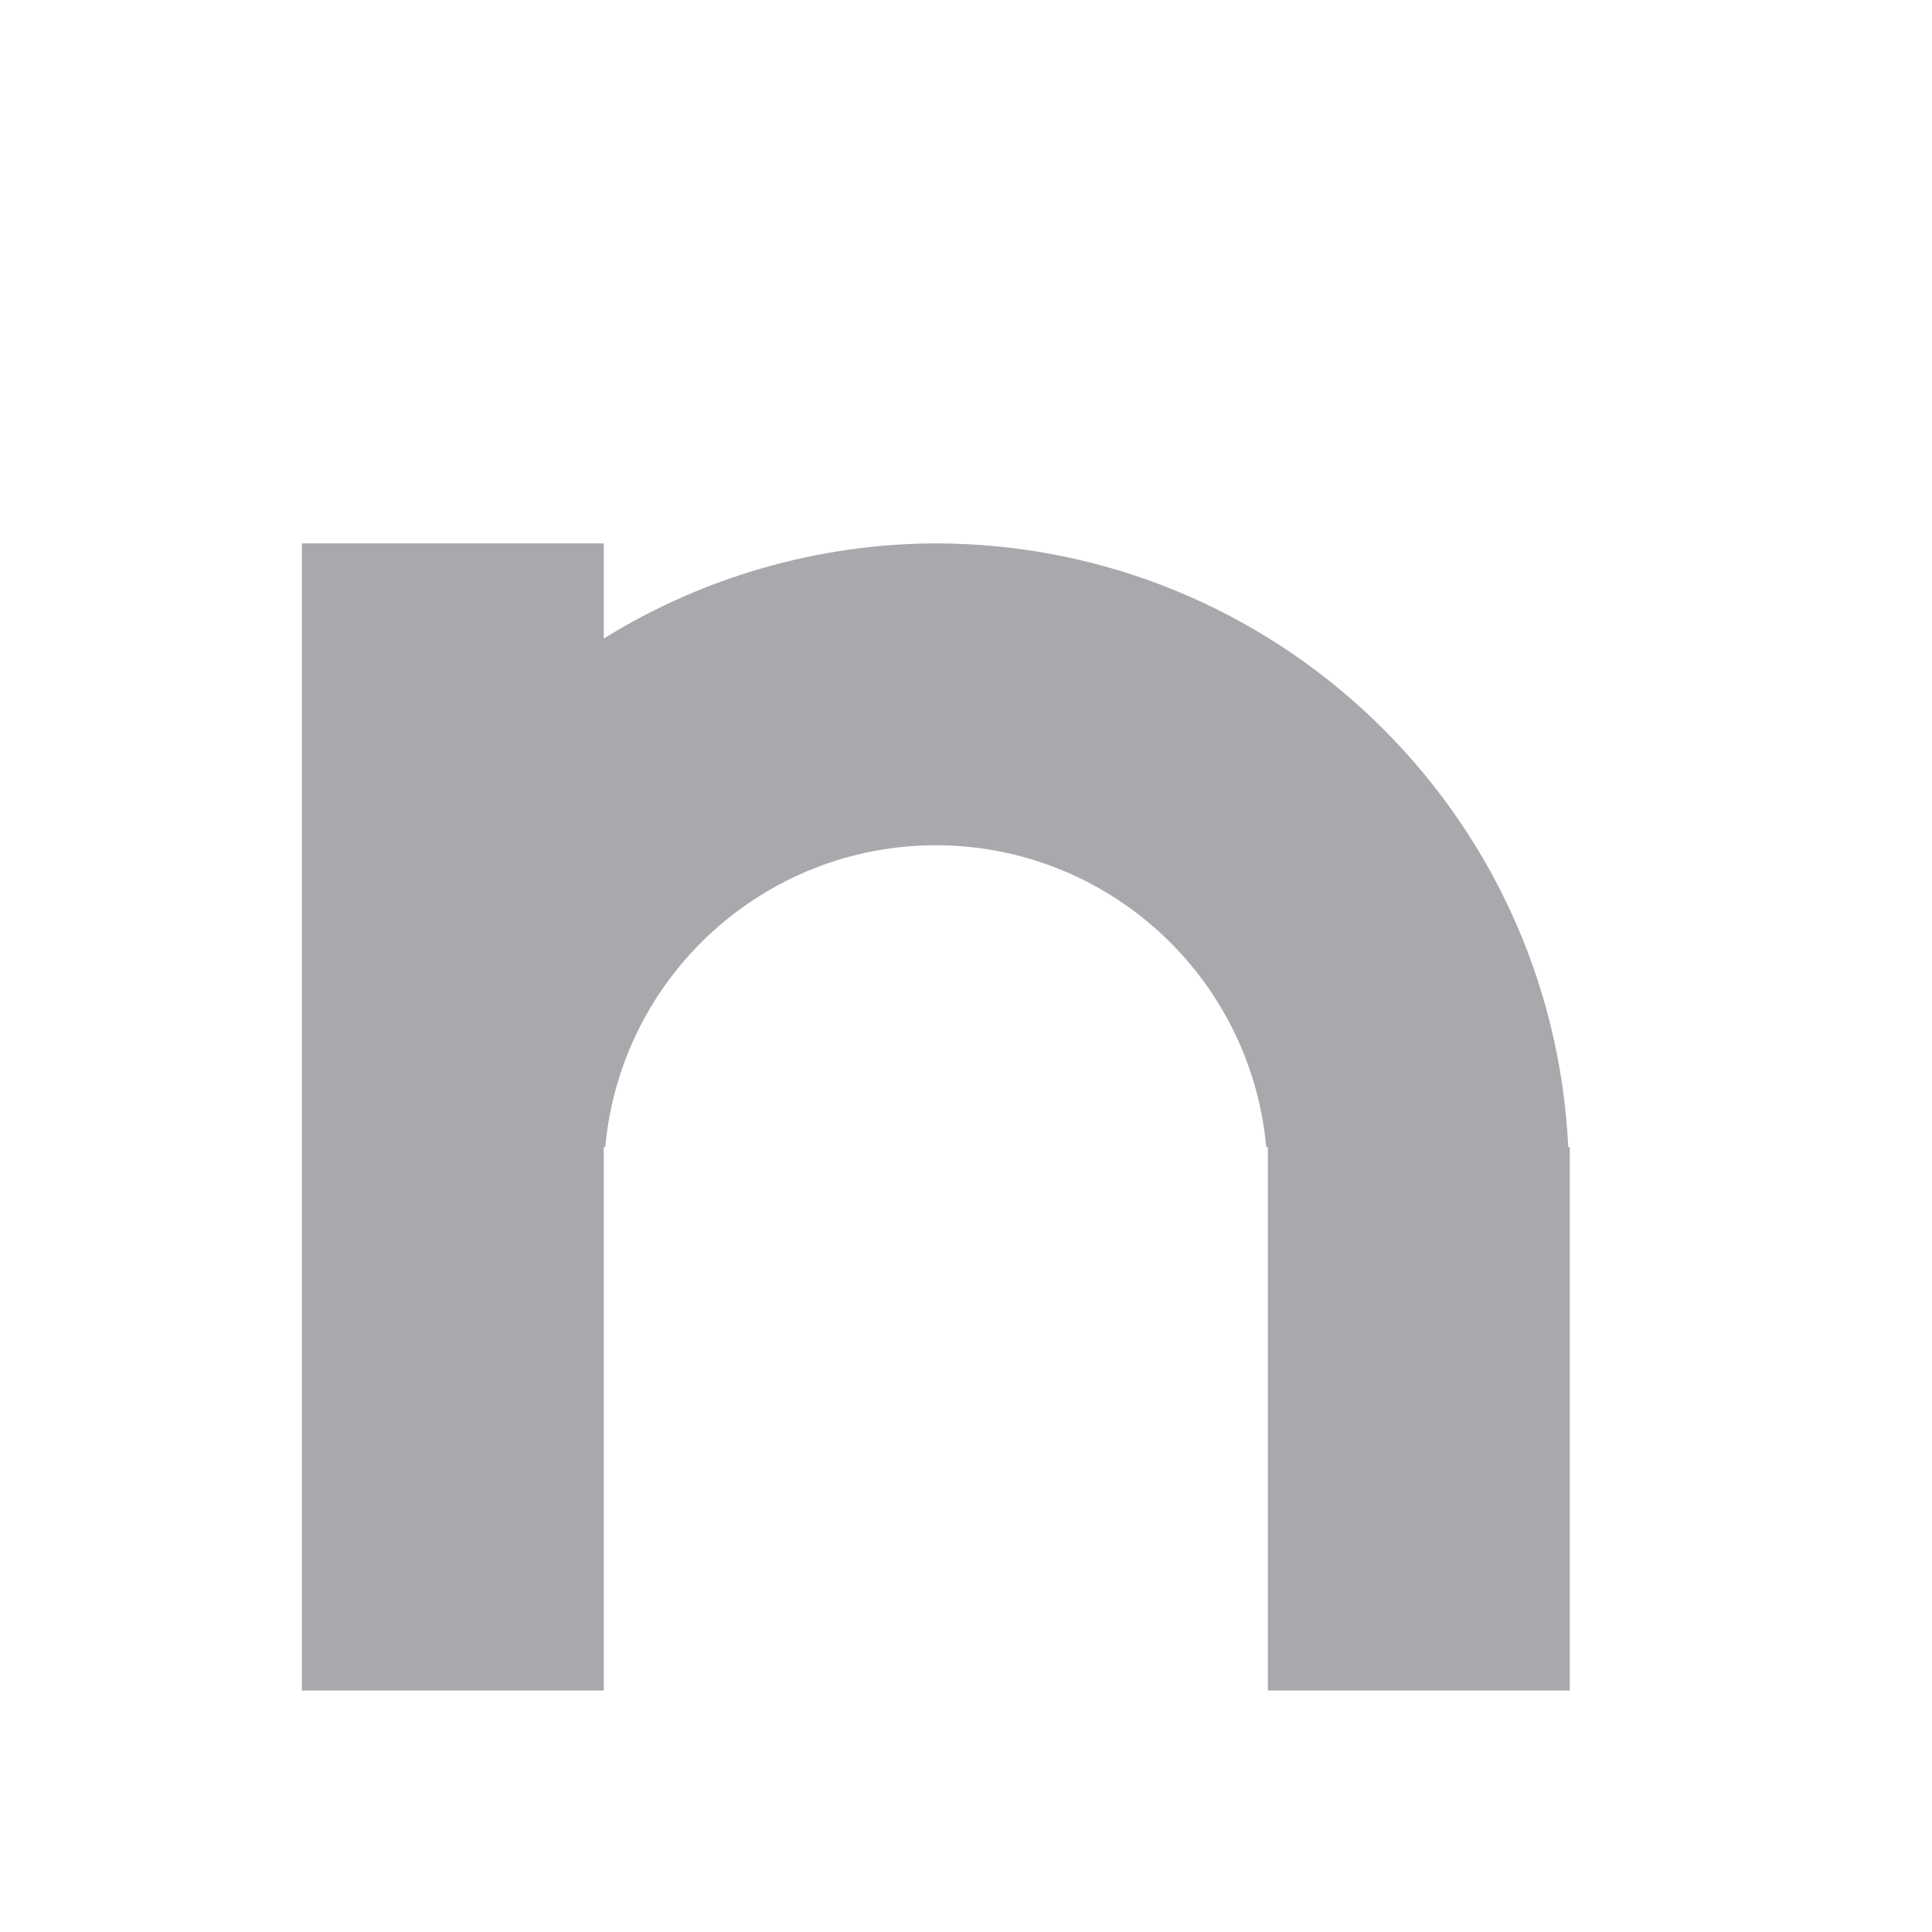
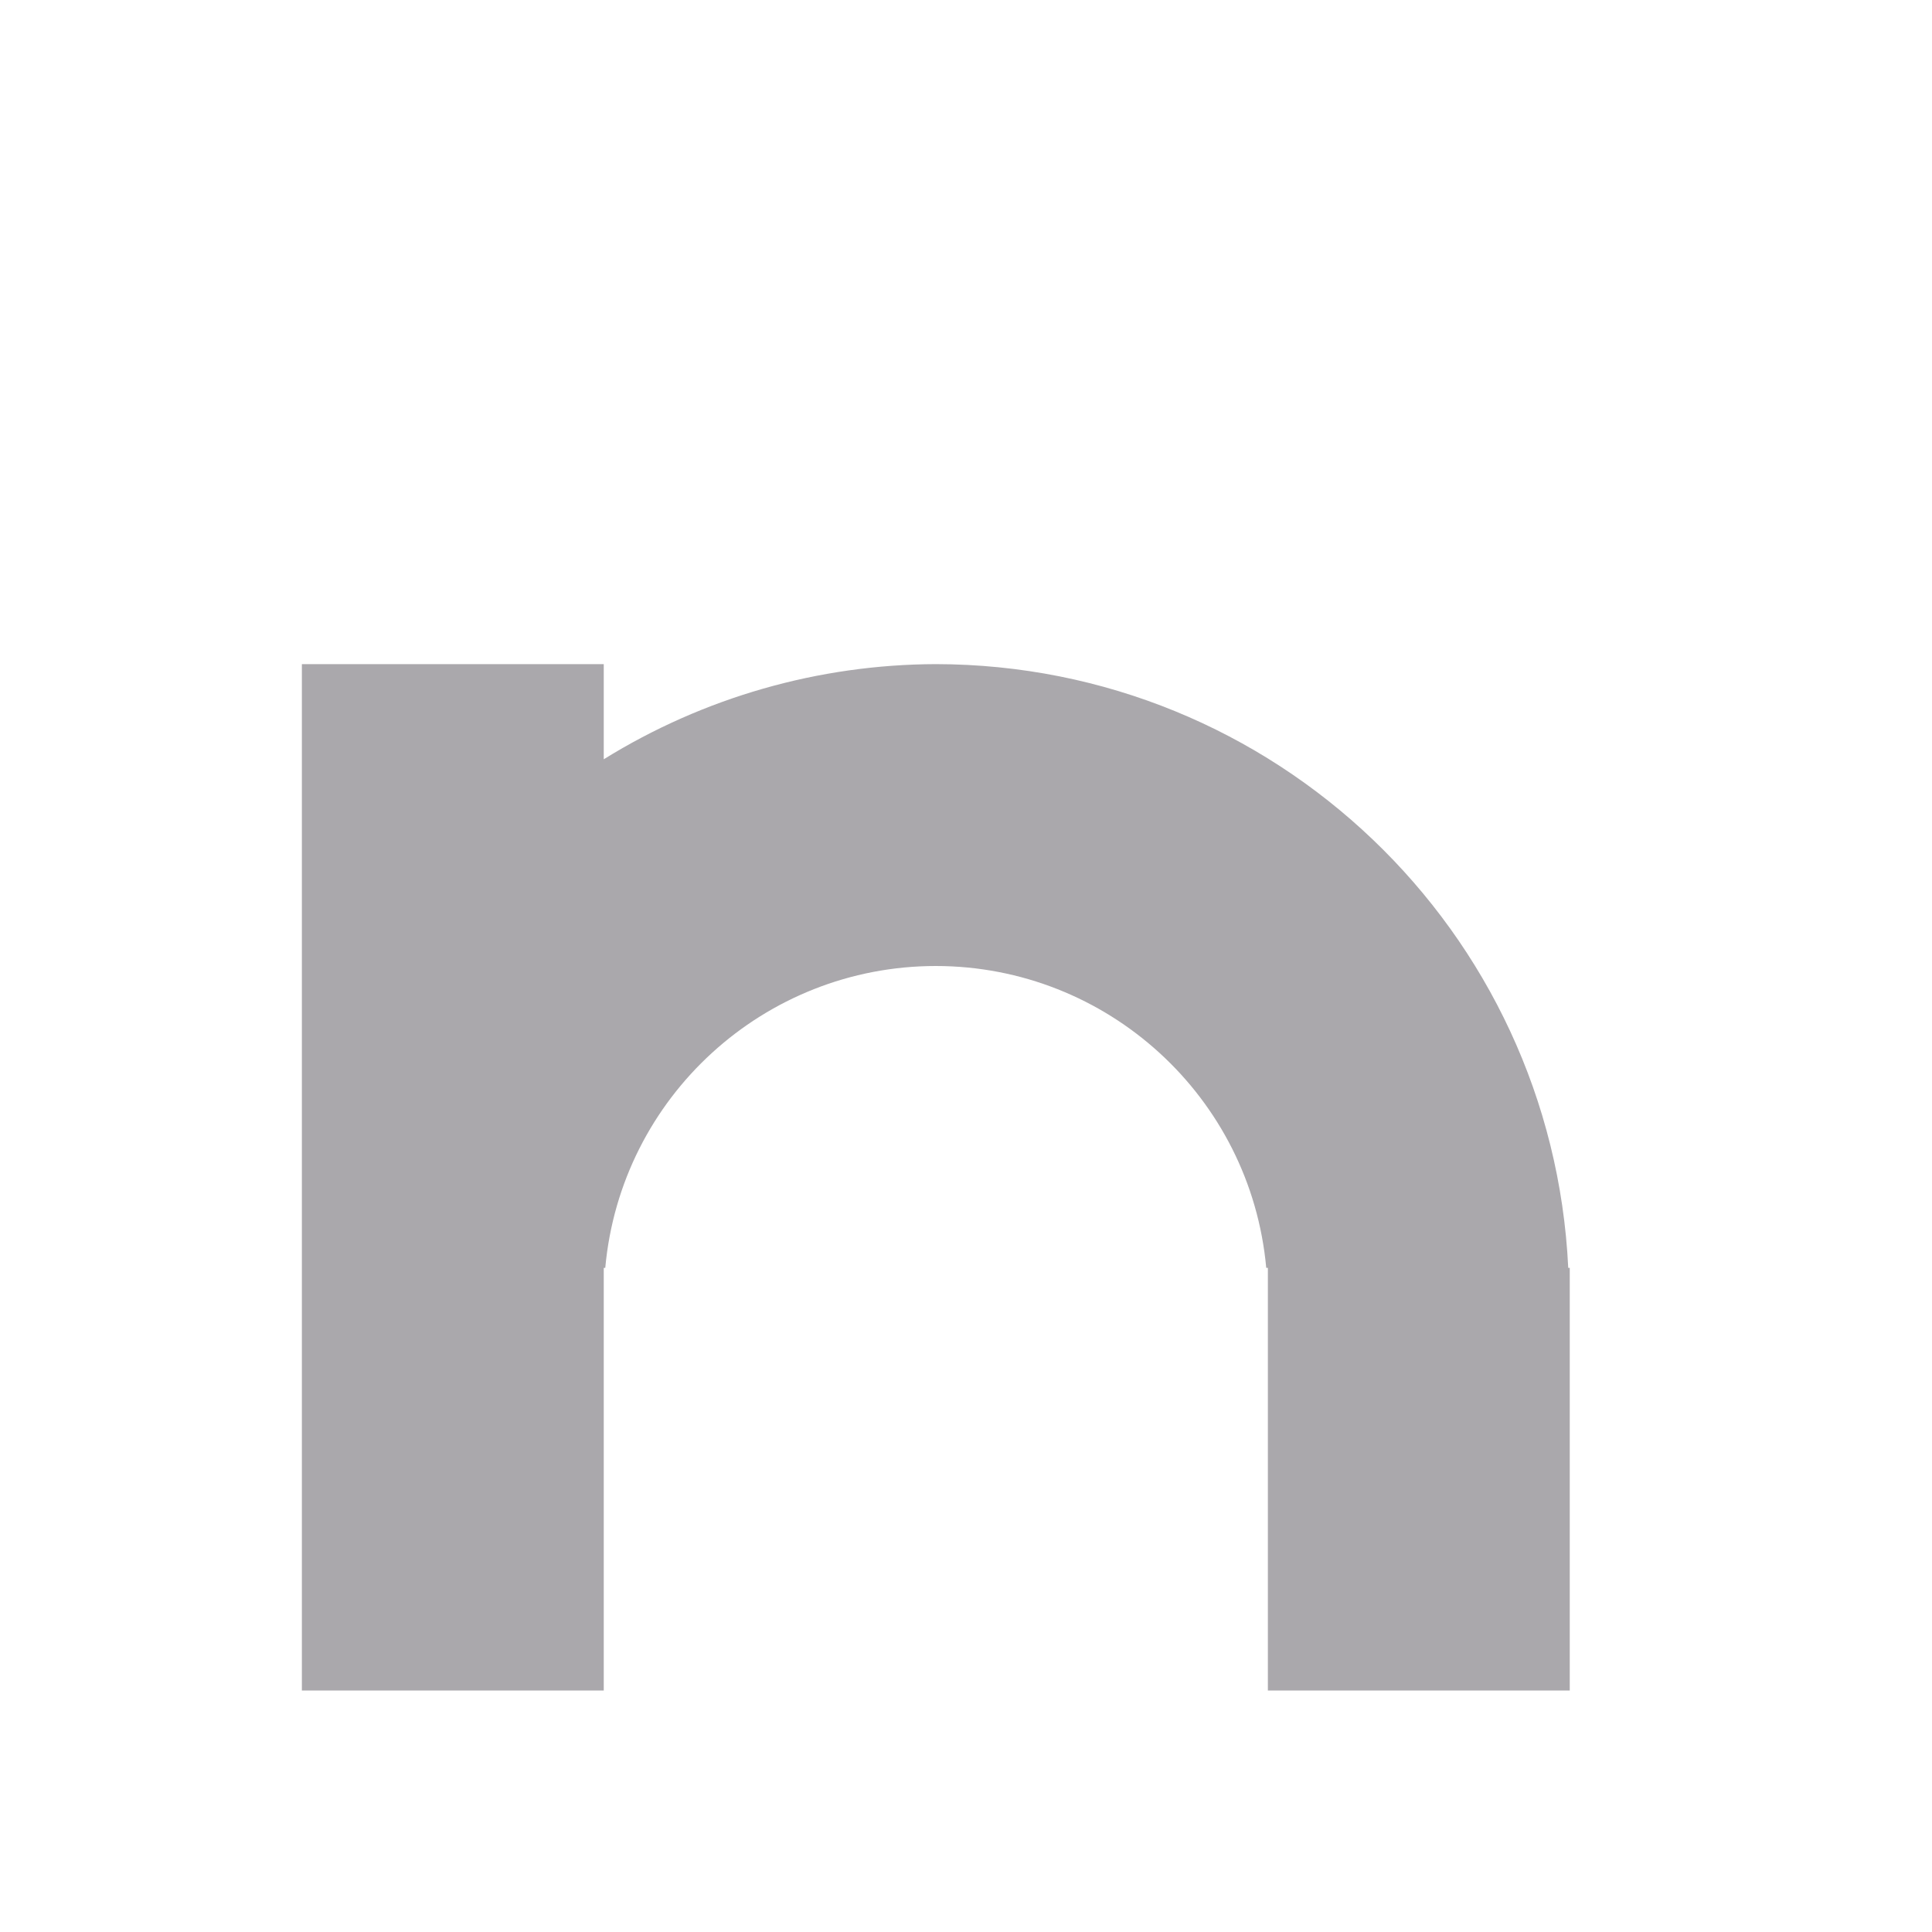
<svg xmlns="http://www.w3.org/2000/svg" height="32" viewBox="0 0 32 32" width="32">
-   <path d="m5 9v19h5v-9h.025c.258-2.831 2.632-4.999 5.475-5 2.842.002 5.214 2.17 5.473 5h.027v9h5v-9h-.025c-.267-5.593-4.875-9.993-10.475-10-1.944.006-3.848.552-5.5 1.576v-1.576z" fill="#aaa8ac" />
+   <path d="m5 11v17h5v-7h.025c.258-2.831 2.632-4.999 5.475-5 2.842.002 5.214 2.17 5.473 5h.027v7h5v-7h-.025c-.267-5.593-4.875-9.993-10.475-10-1.944.006-3.848.552-5.5 1.576v-1.576z" fill="#aaa8ac" />
</svg>
